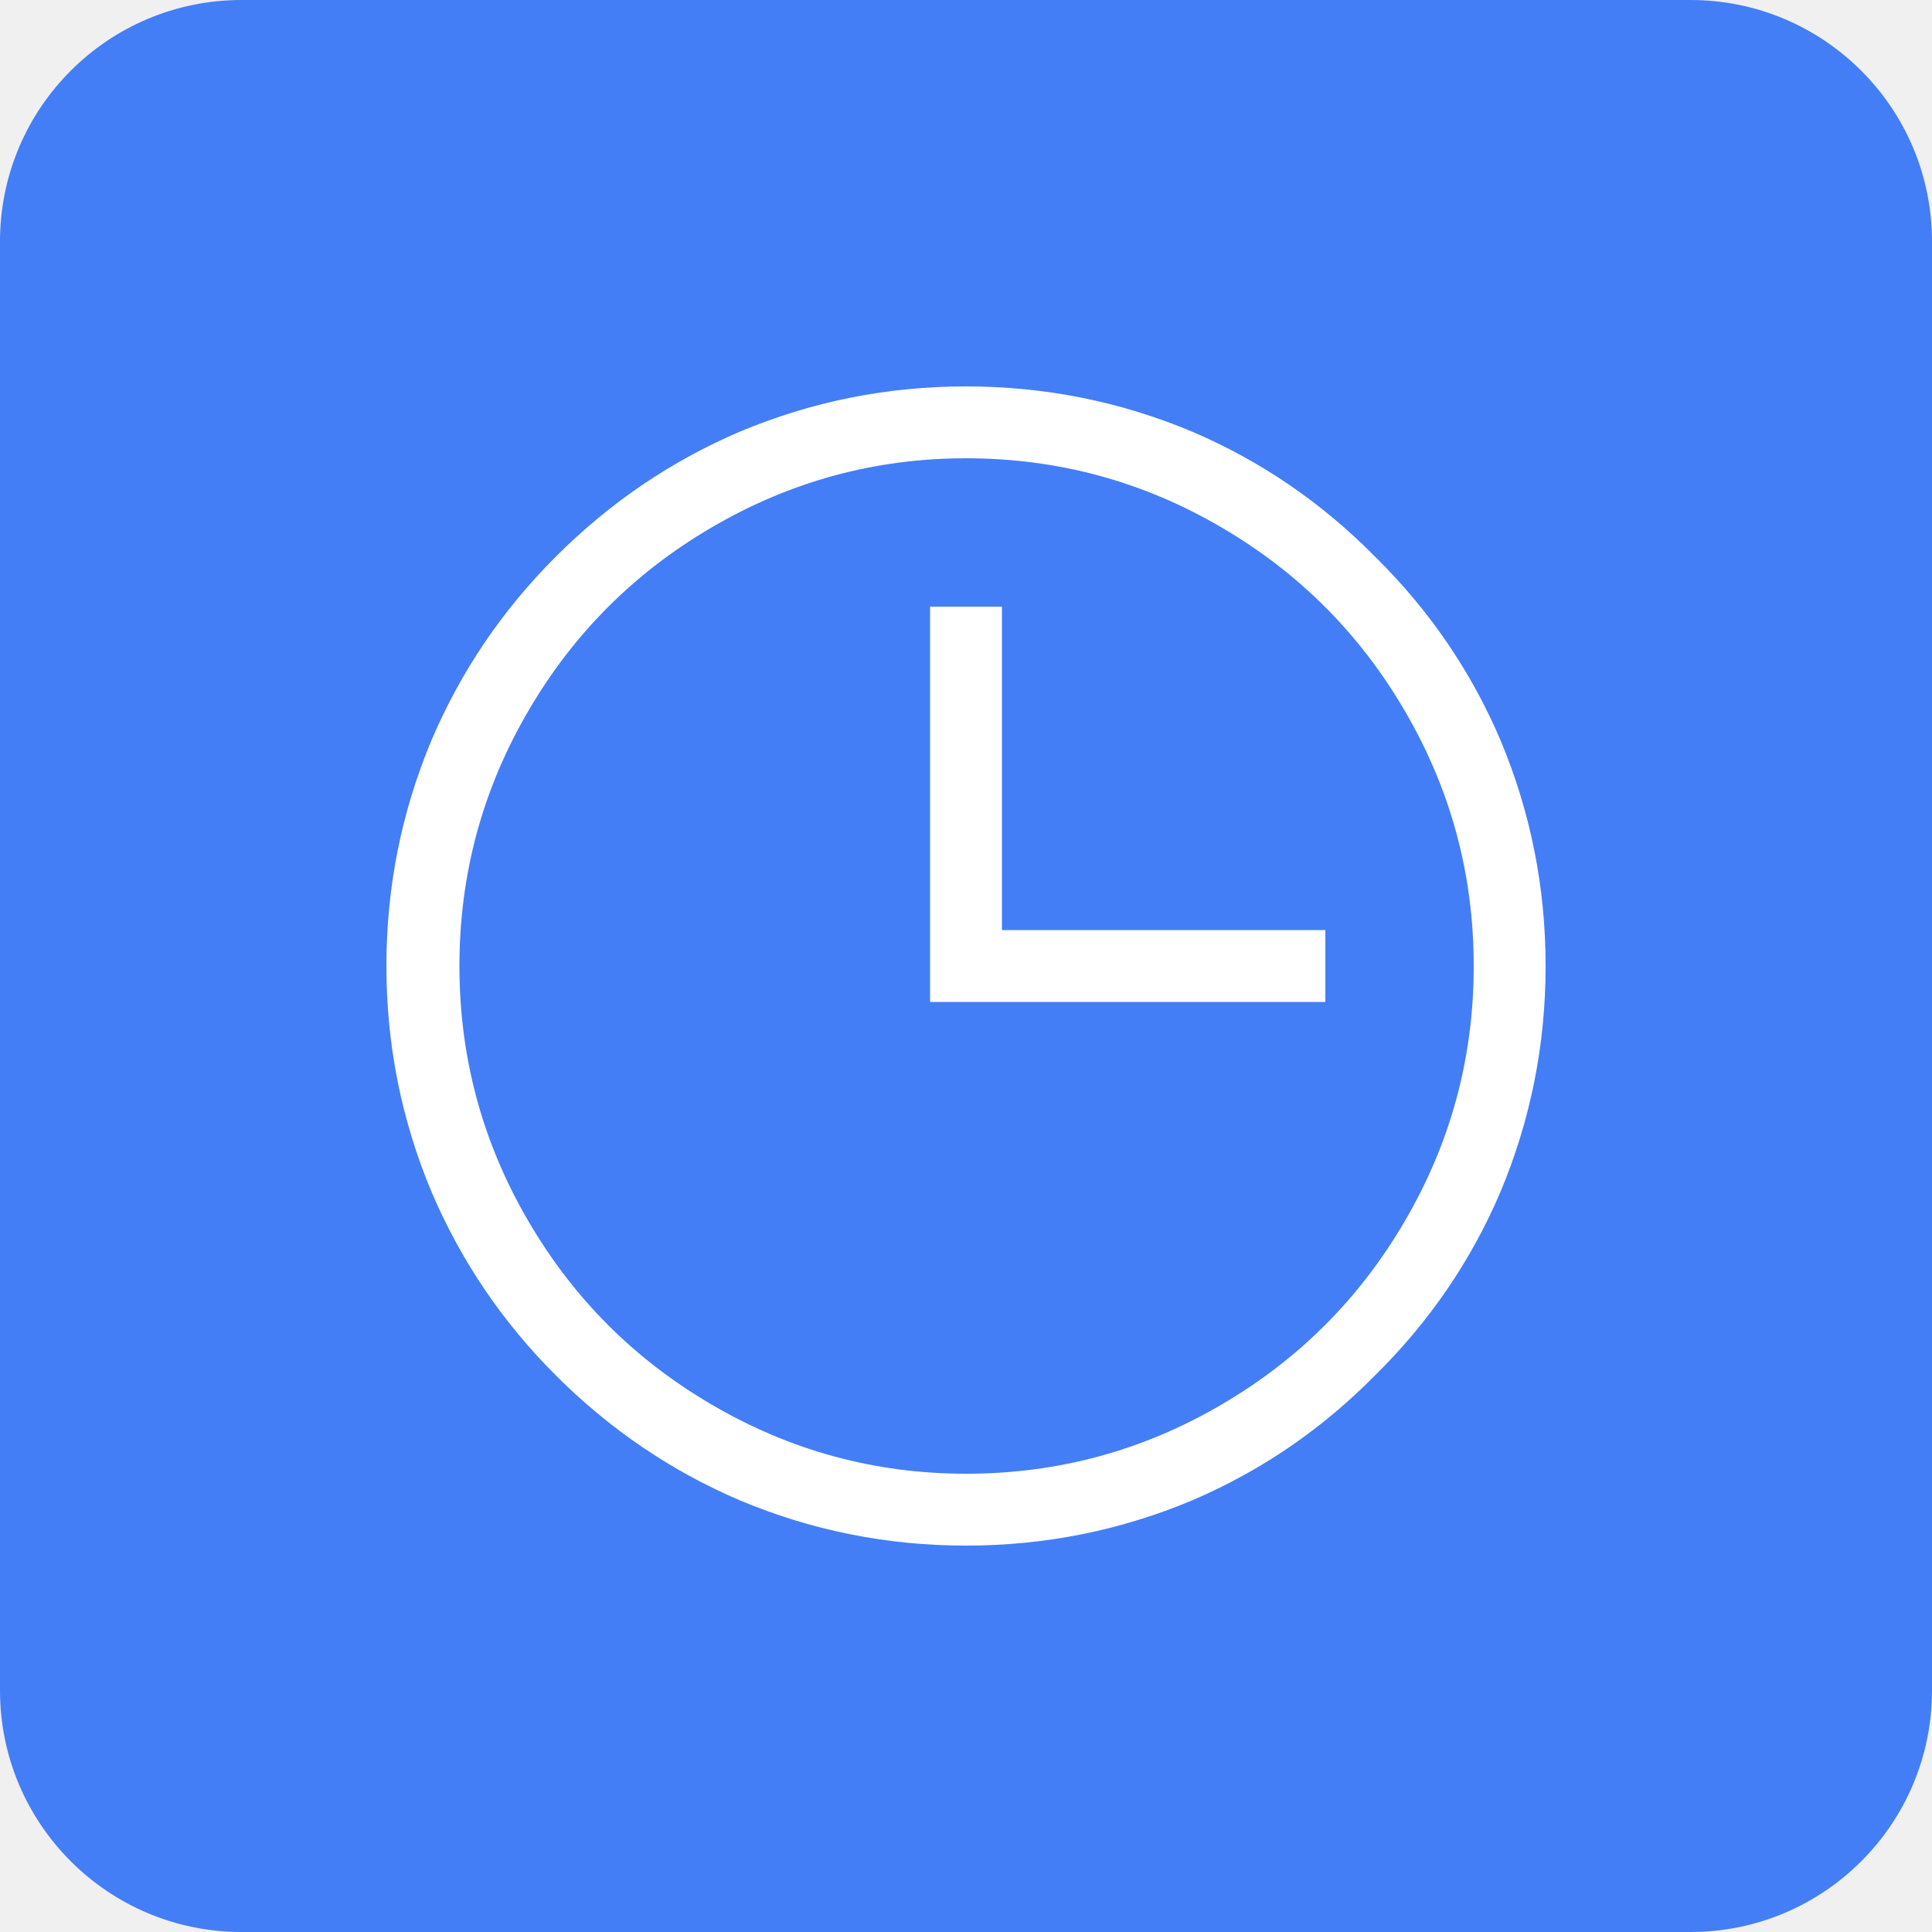
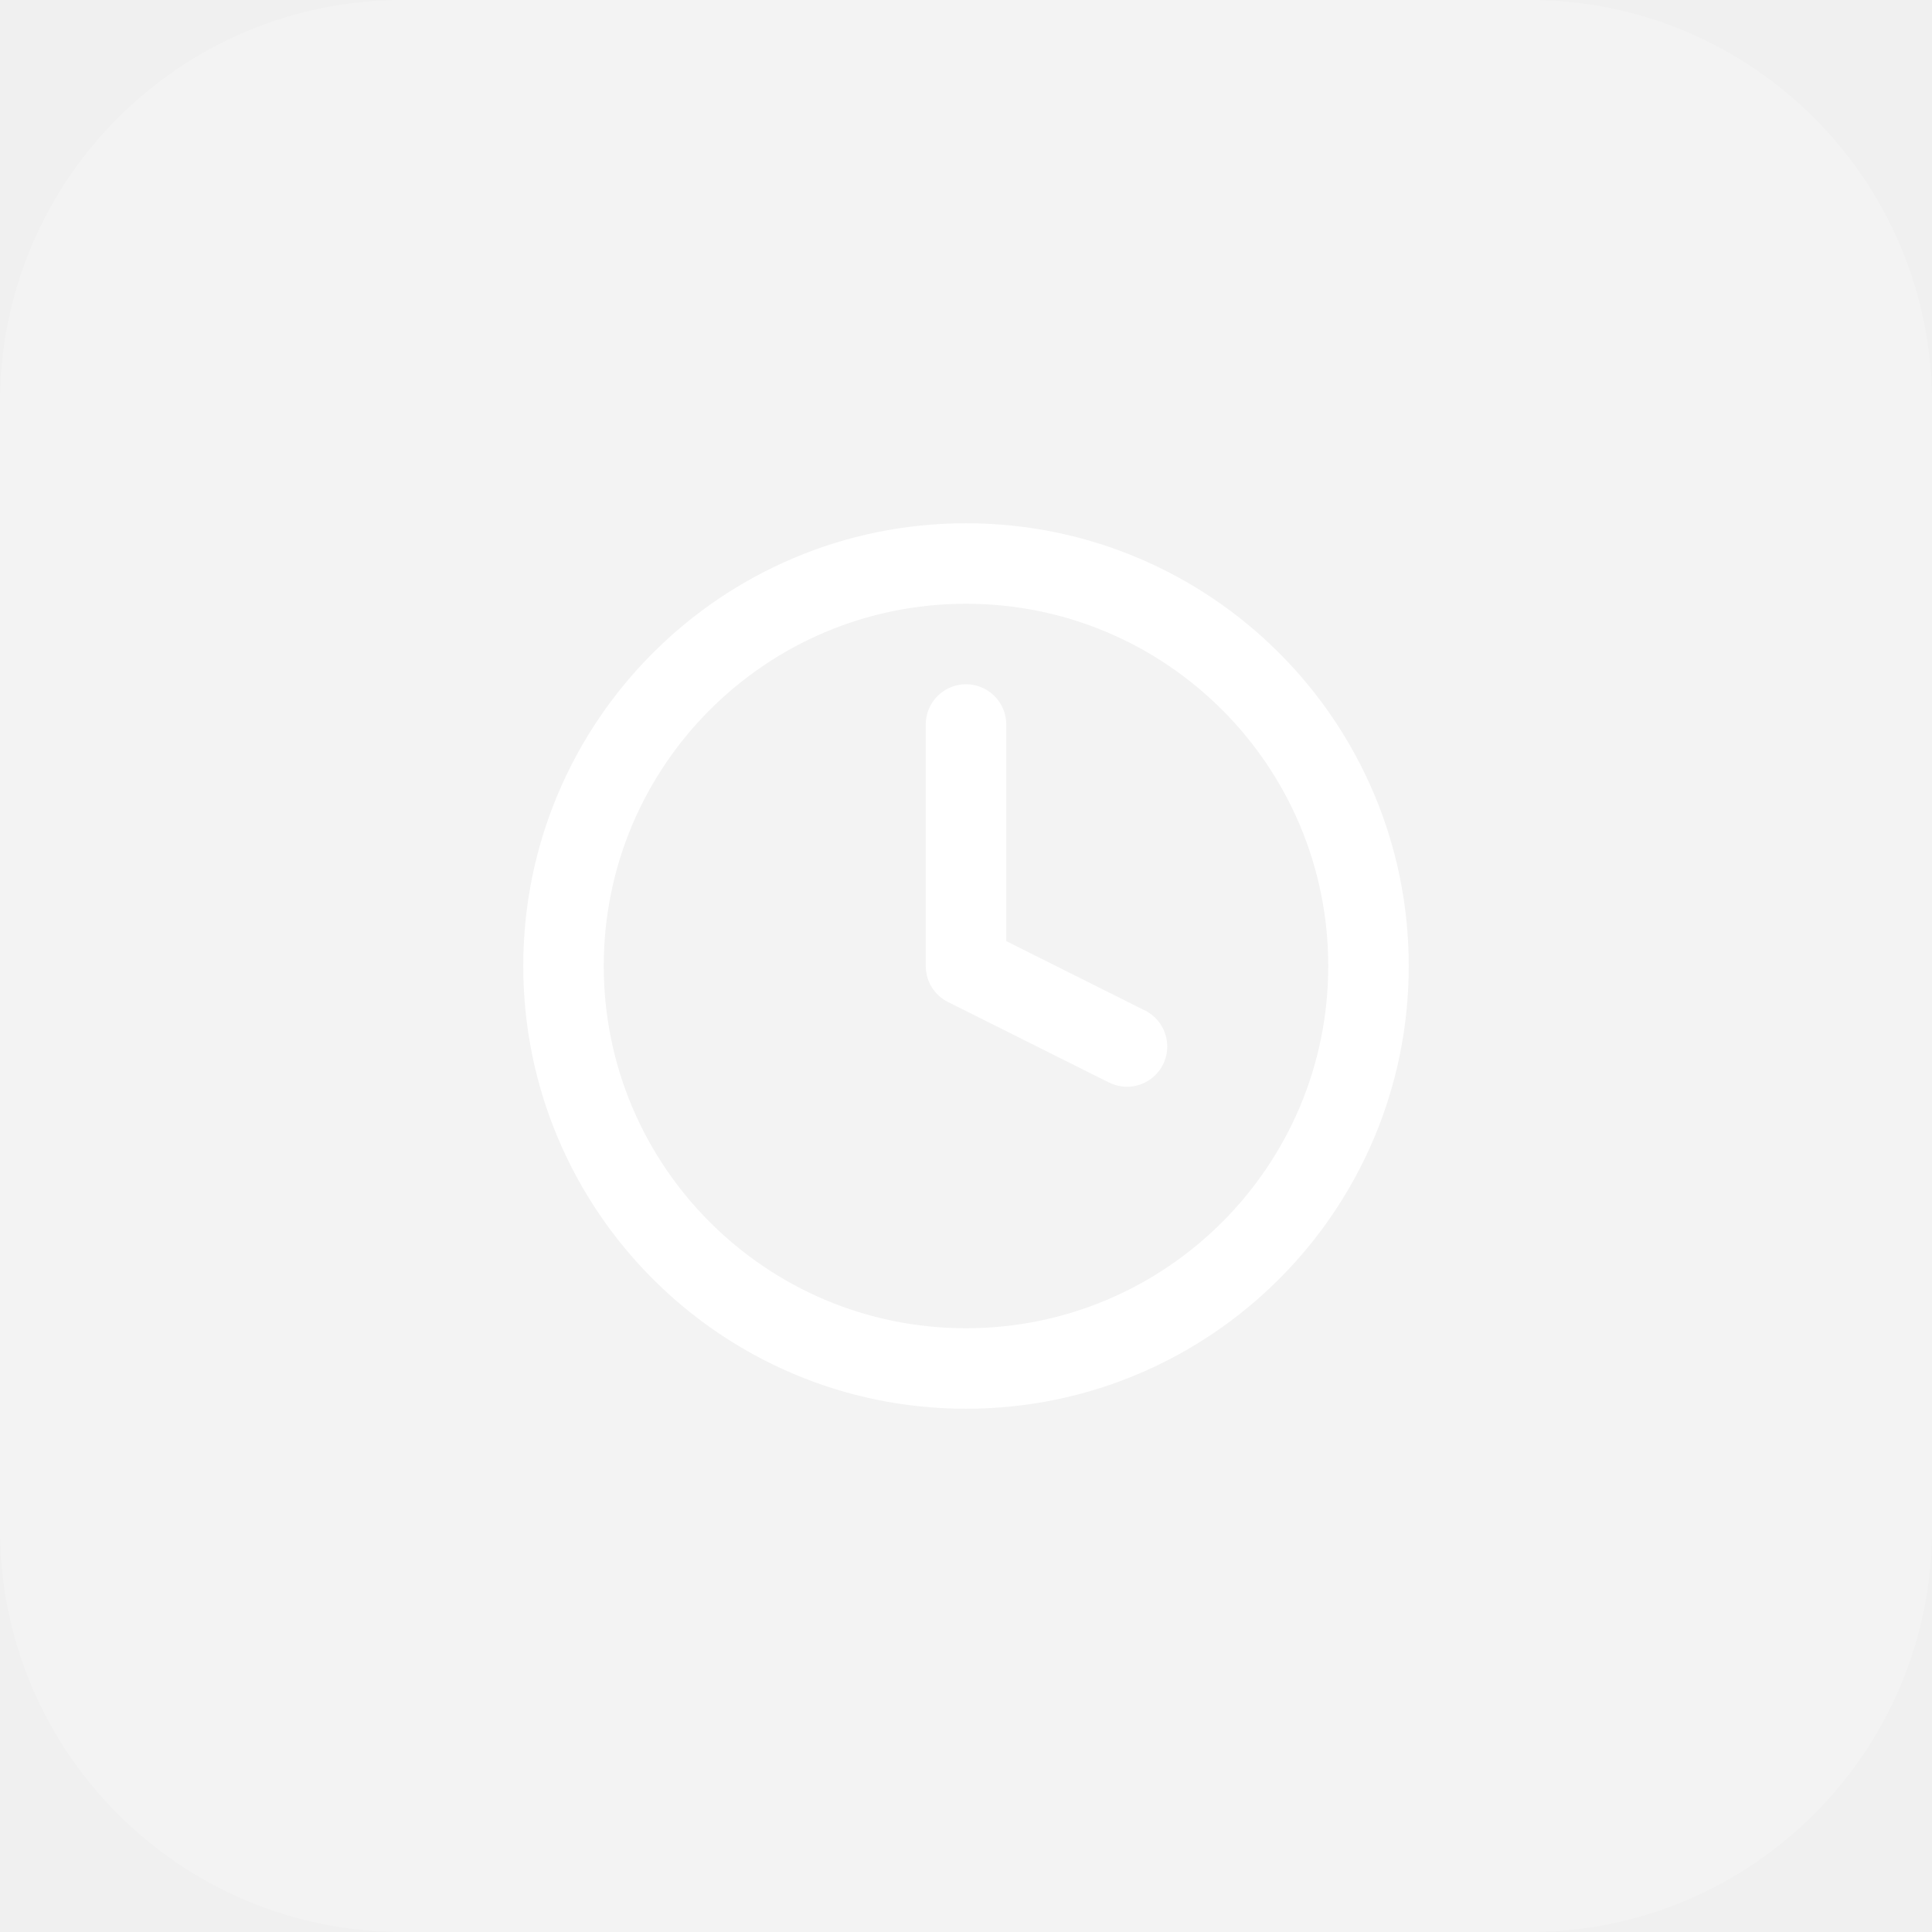
- <svg xmlns="http://www.w3.org/2000/svg" width="40" height="40" viewBox="0 0 40 40" fill="none">
-   <rect width="40" height="40" rx="5" fill="#437EF7" />
-   <path d="M20 8C21.632 8 23.192 8.312 24.68 8.936C26.104 9.544 27.368 10.408 28.472 11.528C29.592 12.632 30.456 13.896 31.064 15.32C31.688 16.808 32 18.368 32 20C32 21.632 31.688 23.192 31.064 24.68C30.456 26.104 29.592 27.368 28.472 28.472C27.368 29.592 26.104 30.456 24.68 31.064C23.192 31.688 21.632 32 20 32C18.368 32 16.808 31.688 15.32 31.064C13.896 30.456 12.624 29.592 11.504 28.472C10.4 27.368 9.544 26.104 8.936 24.68C8.312 23.192 8 21.632 8 20C8 18.368 8.312 16.808 8.936 15.32C9.544 13.896 10.4 12.632 11.504 11.528C12.624 10.408 13.896 9.544 15.32 8.936C16.808 8.312 18.368 8 20 8ZM20 30.512C21.904 30.512 23.672 30.032 25.304 29.072C26.888 28.144 28.144 26.888 29.072 25.304C30.032 23.672 30.512 21.904 30.512 20C30.512 18.096 30.032 16.328 29.072 14.696C28.144 13.112 26.888 11.856 25.304 10.928C23.672 9.968 21.904 9.488 20 9.488C18.112 9.488 16.352 9.968 14.72 10.928C13.136 11.856 11.88 13.112 10.952 14.696C9.992 16.328 9.512 18.096 9.512 20C9.512 21.904 9.992 23.672 10.952 25.304C11.88 26.888 13.136 28.144 14.72 29.072C16.352 30.032 18.112 30.512 20 30.512ZM20.744 19.256H27.44V20.744H19.256V12.56H20.744V19.256Z" fill="white" />
+ <svg xmlns="http://www.w3.org/2000/svg" width="48" height="48" viewBox="0 0 48 48" fill="none">
+   <path d="M0 10C0 4.477 4.477 0 10 0H38C43.523 0 48 4.477 48 10V38C48 43.523 43.523 48 38 48H10C4.477 48 0 43.523 0 38V10Z" fill="white" fill-opacity="0.2" />
+   <path d="M24 18V24L28 26" stroke="white" stroke-width="2" stroke-linecap="round" stroke-linejoin="round" />
+   <path d="M24 34C29.523 34 34 29.523 34 24C34 18.477 29.523 14 24 14C18.477 14 14 18.477 14 24C14 29.523 18.477 34 24 34Z" stroke="white" stroke-width="2" stroke-linecap="round" stroke-linejoin="round" />
</svg>
